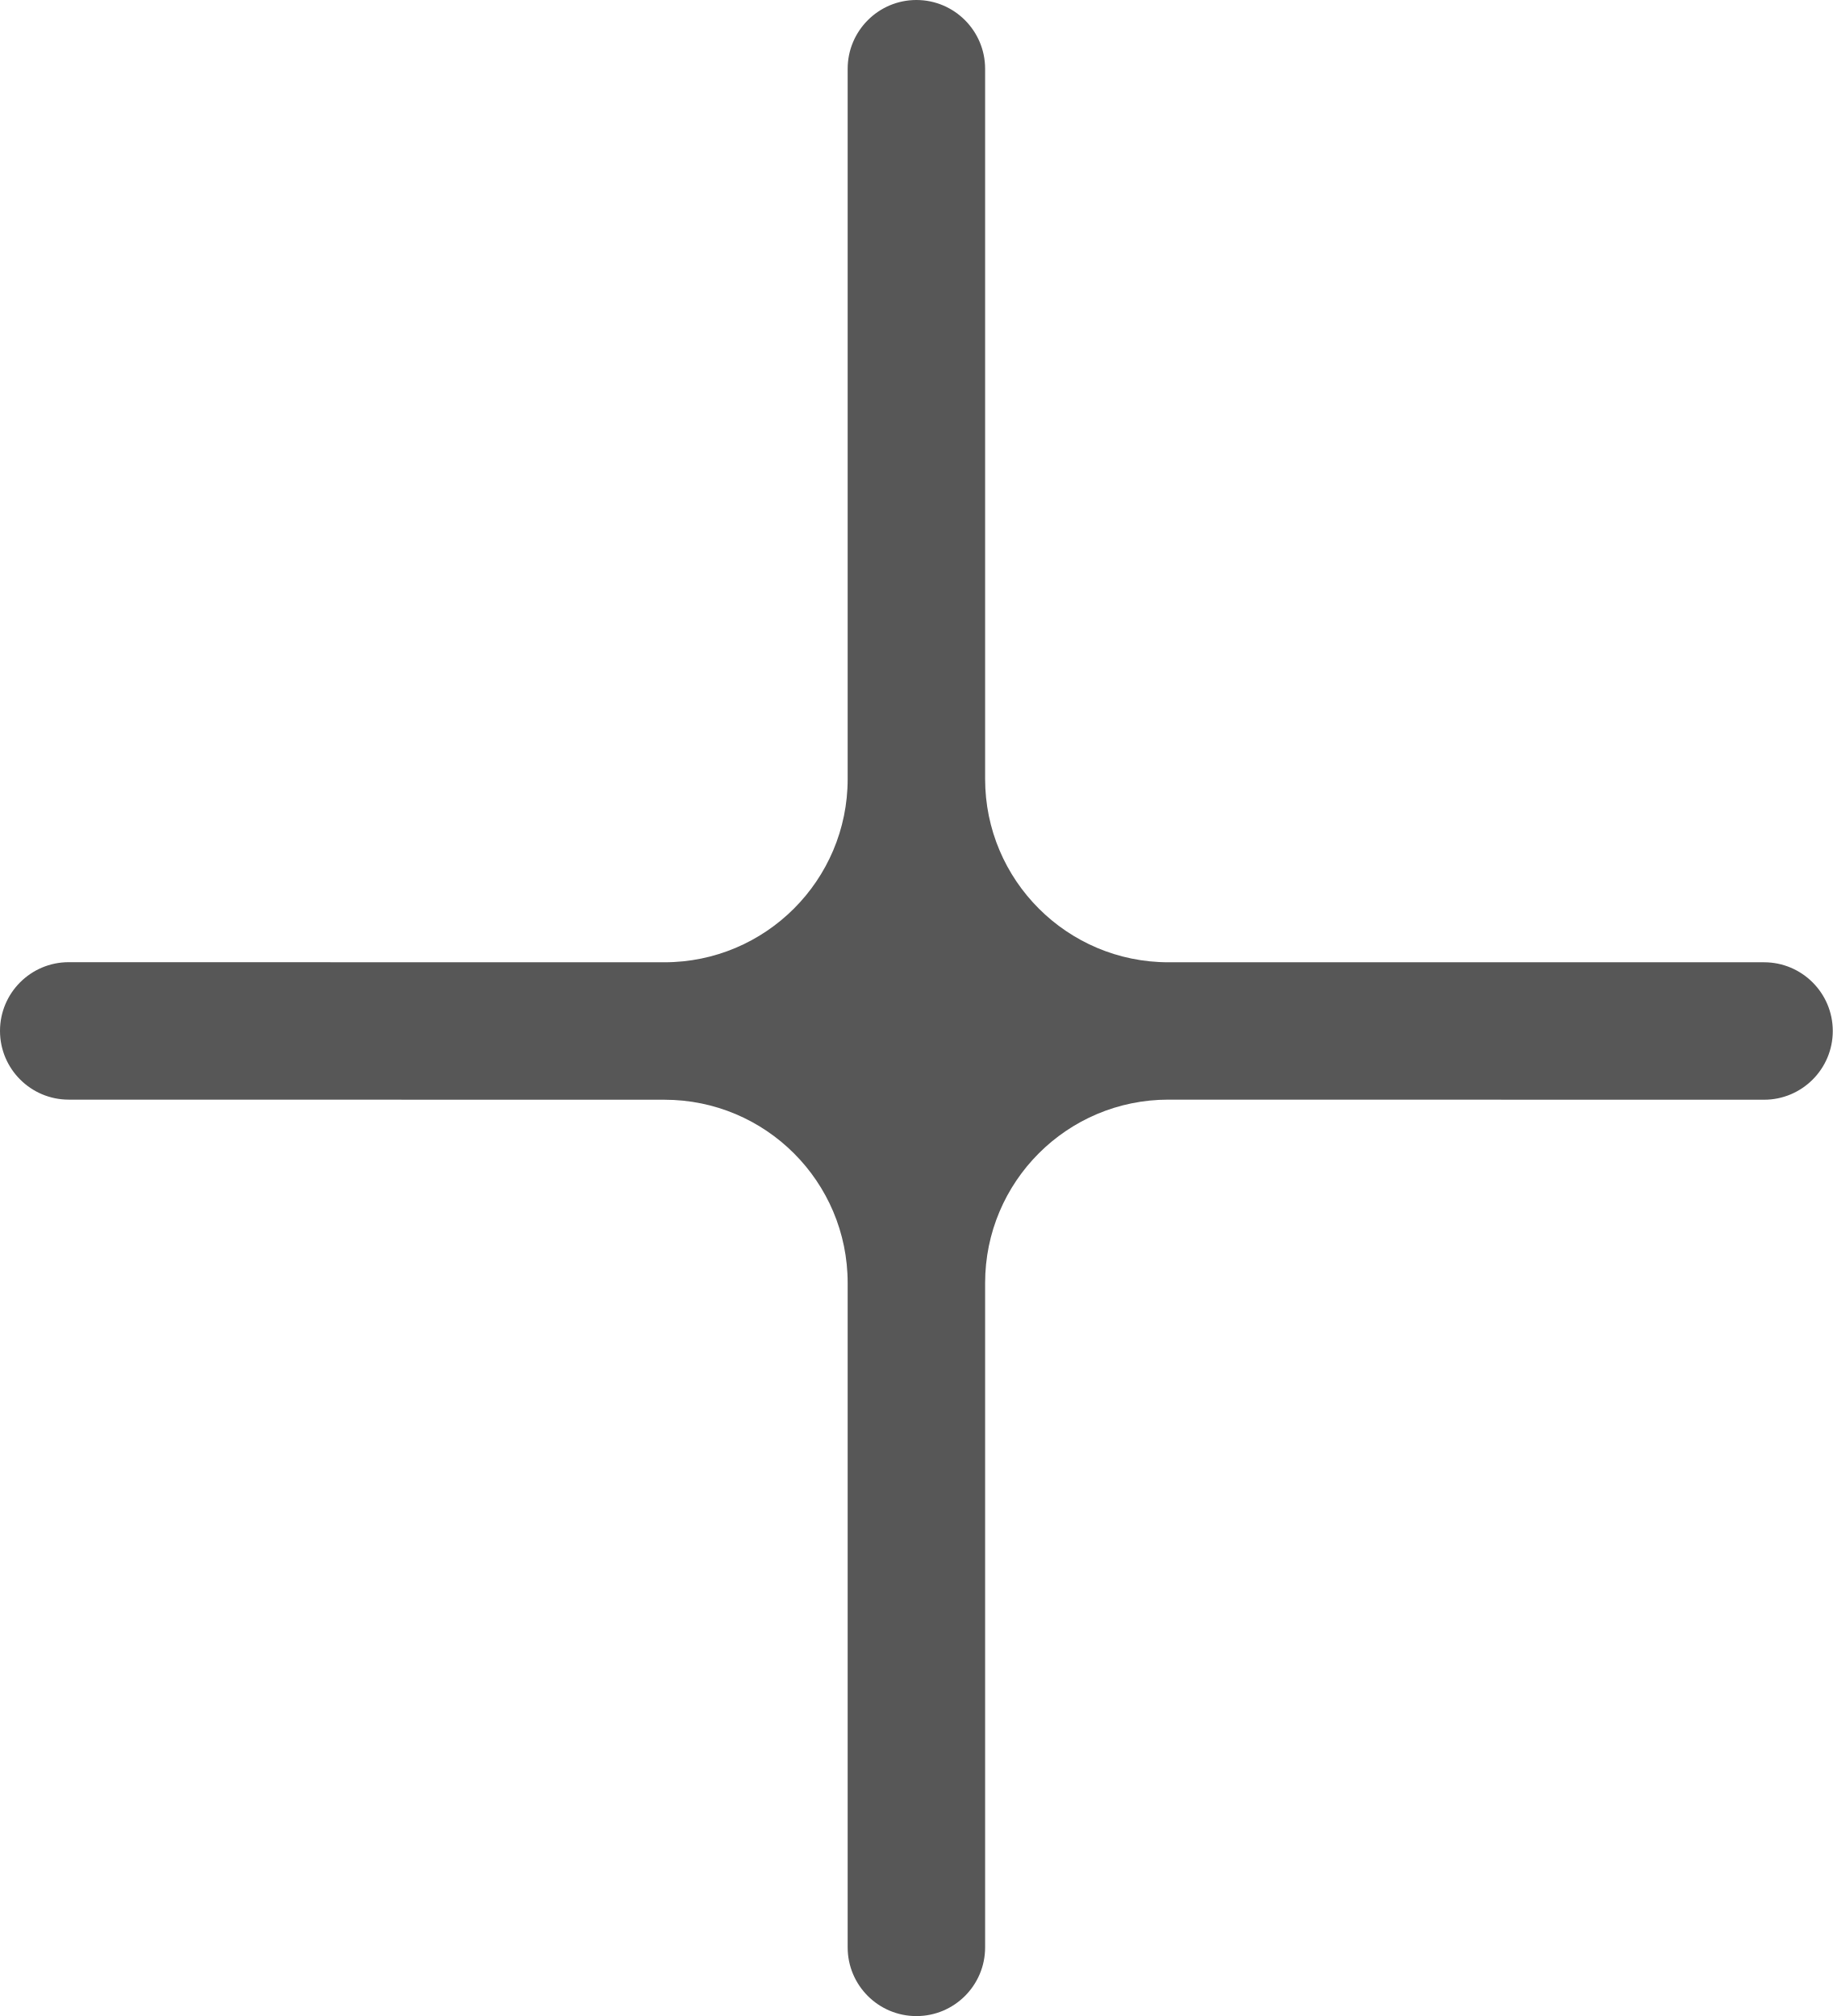
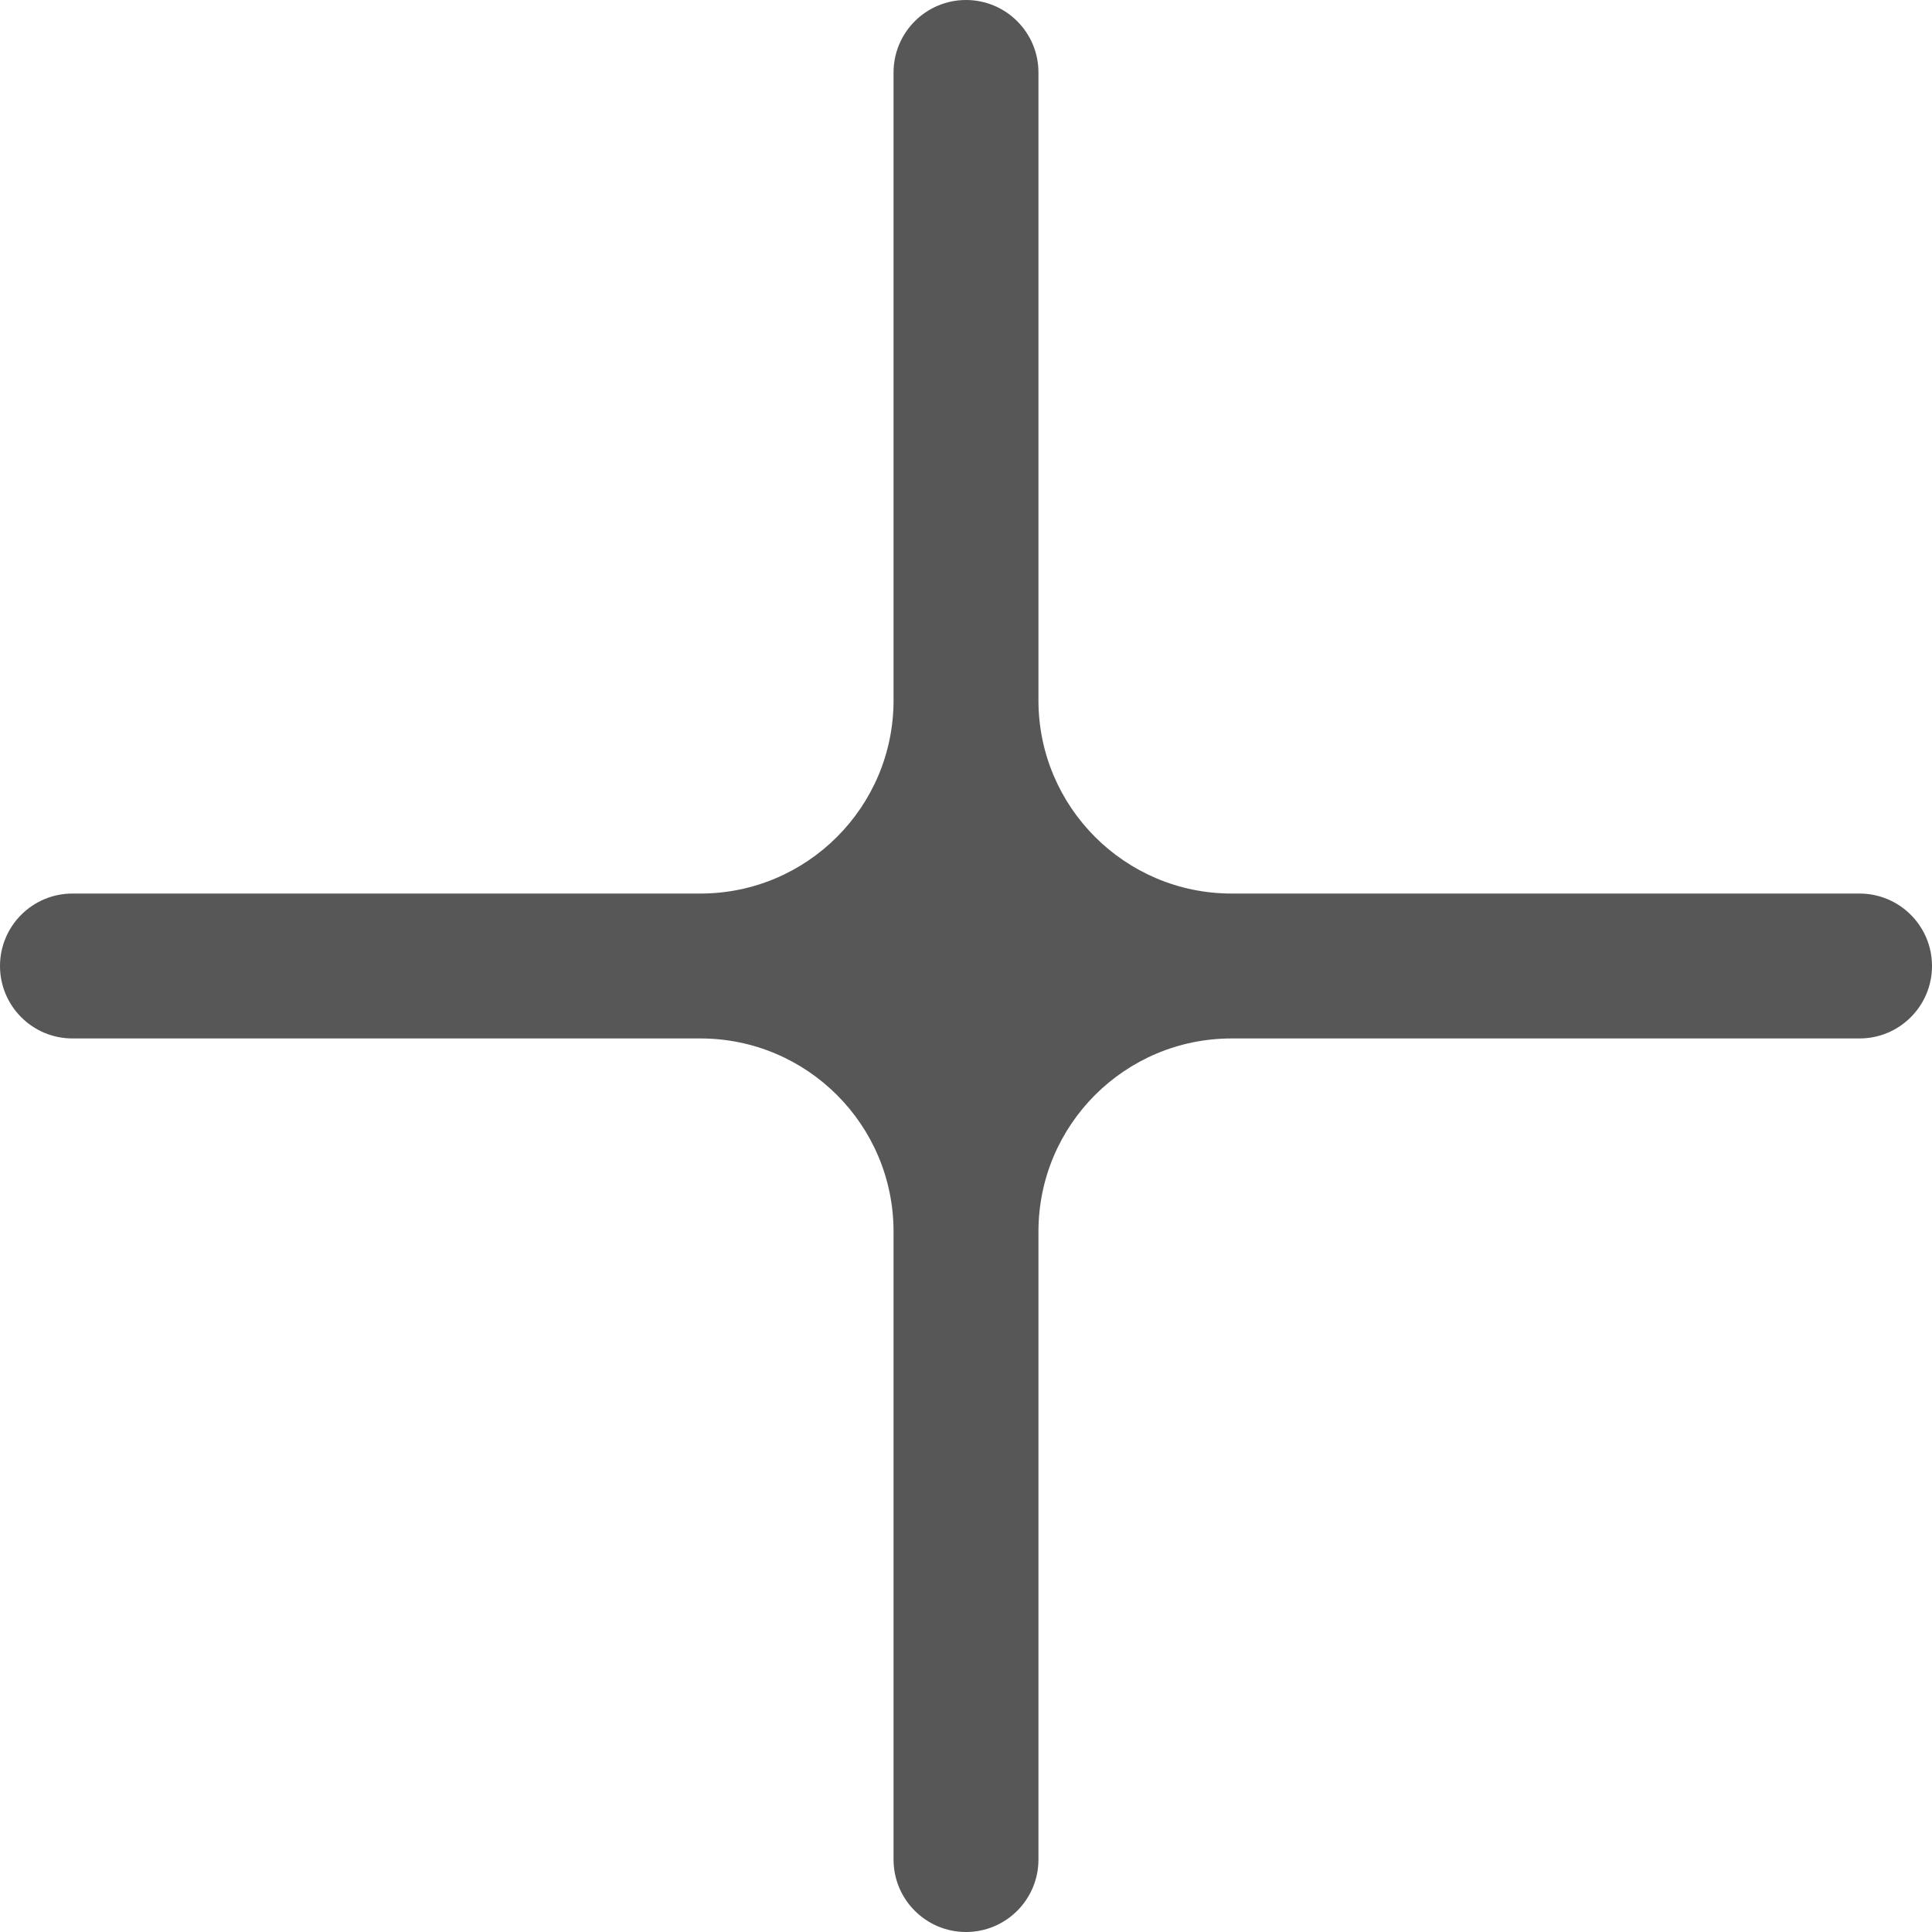
- <svg xmlns="http://www.w3.org/2000/svg" width="20" height="22" viewBox="0 0 20 22" fill="none">
-   <path d="M10 0C10.414 3.62117e-08 10.75 0.337 10.75 0.751V8.501C10.75 9.605 11.646 10.501 12.75 10.501H19.25C19.664 10.501 20 10.837 20 11.251C20 11.665 19.664 12.001 19.25 12.001L12.75 12C11.645 12 10.75 12.896 10.75 14.001V21.251C10.75 21.665 10.414 22.001 10 22.001C9.586 22.001 9.25 21.665 9.25 21.251V14.001C9.25 12.896 8.355 12.001 7.25 12.001L0.75 12C0.336 12 -3.62104e-08 11.664 0 11.25C0 10.836 0.336 10.5 0.75 10.5L7.25 10.501C8.354 10.501 9.25 9.605 9.25 8.501V0.751C9.25 0.337 9.586 4.78891e-07 10 0Z" fill="#575757" />
+ <svg xmlns="http://www.w3.org/2000/svg" width="20" height="20" viewBox="0 0 20 20" fill="none">
+   <path d="M10 0C10.414 3.62115e-08 10.75 0.336 10.75 0.75V7.25C10.75 8.354 11.646 9.25 12.75 9.25H19.25C19.664 9.25 20 9.586 20 10C20 10.414 19.664 10.75 19.25 10.75H12.75C11.645 10.75 10.75 11.645 10.75 12.75V19.25C10.75 19.664 10.414 20 10 20C9.586 20 9.25 19.664 9.25 19.25V12.75C9.25 11.645 8.355 10.75 7.25 10.75H0.75C0.336 10.75 -3.62124e-08 10.414 0 10C0 9.586 0.336 9.25 0.75 9.25H7.25C8.354 9.25 9.25 8.354 9.25 7.25V0.75C9.25 0.336 9.586 4.78892e-07 10 0Z" fill="#575757" />
</svg>
